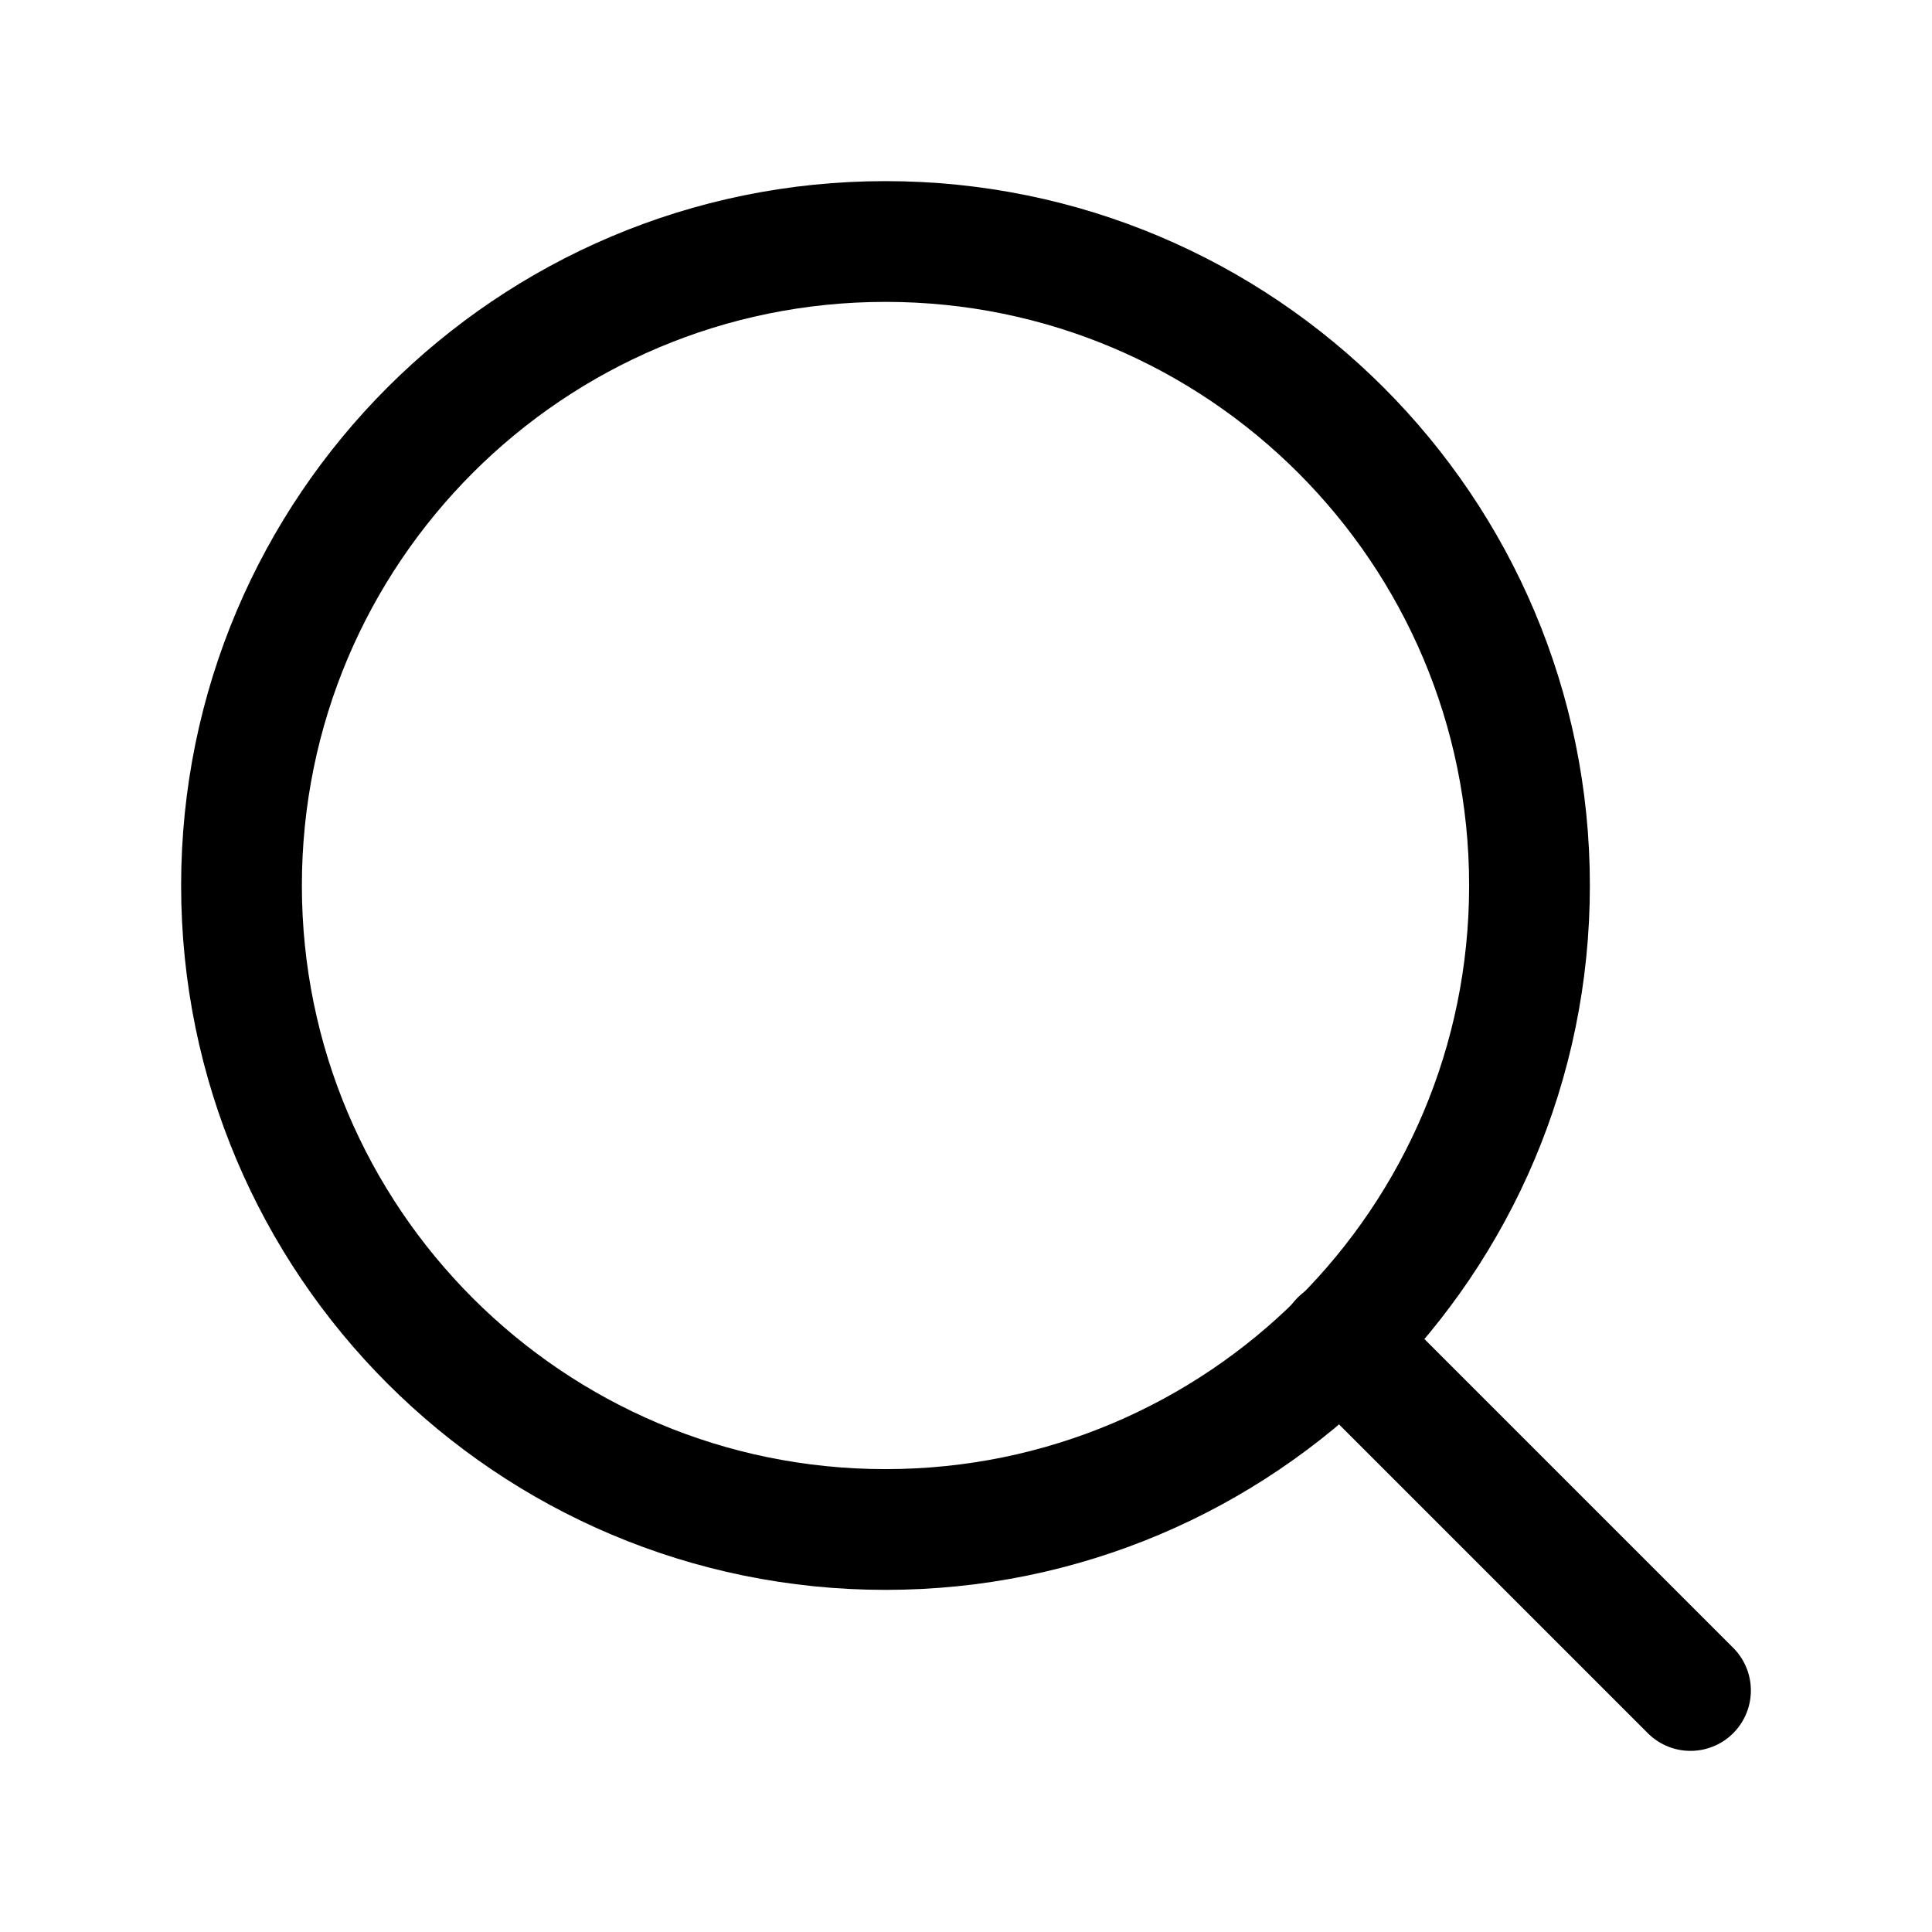
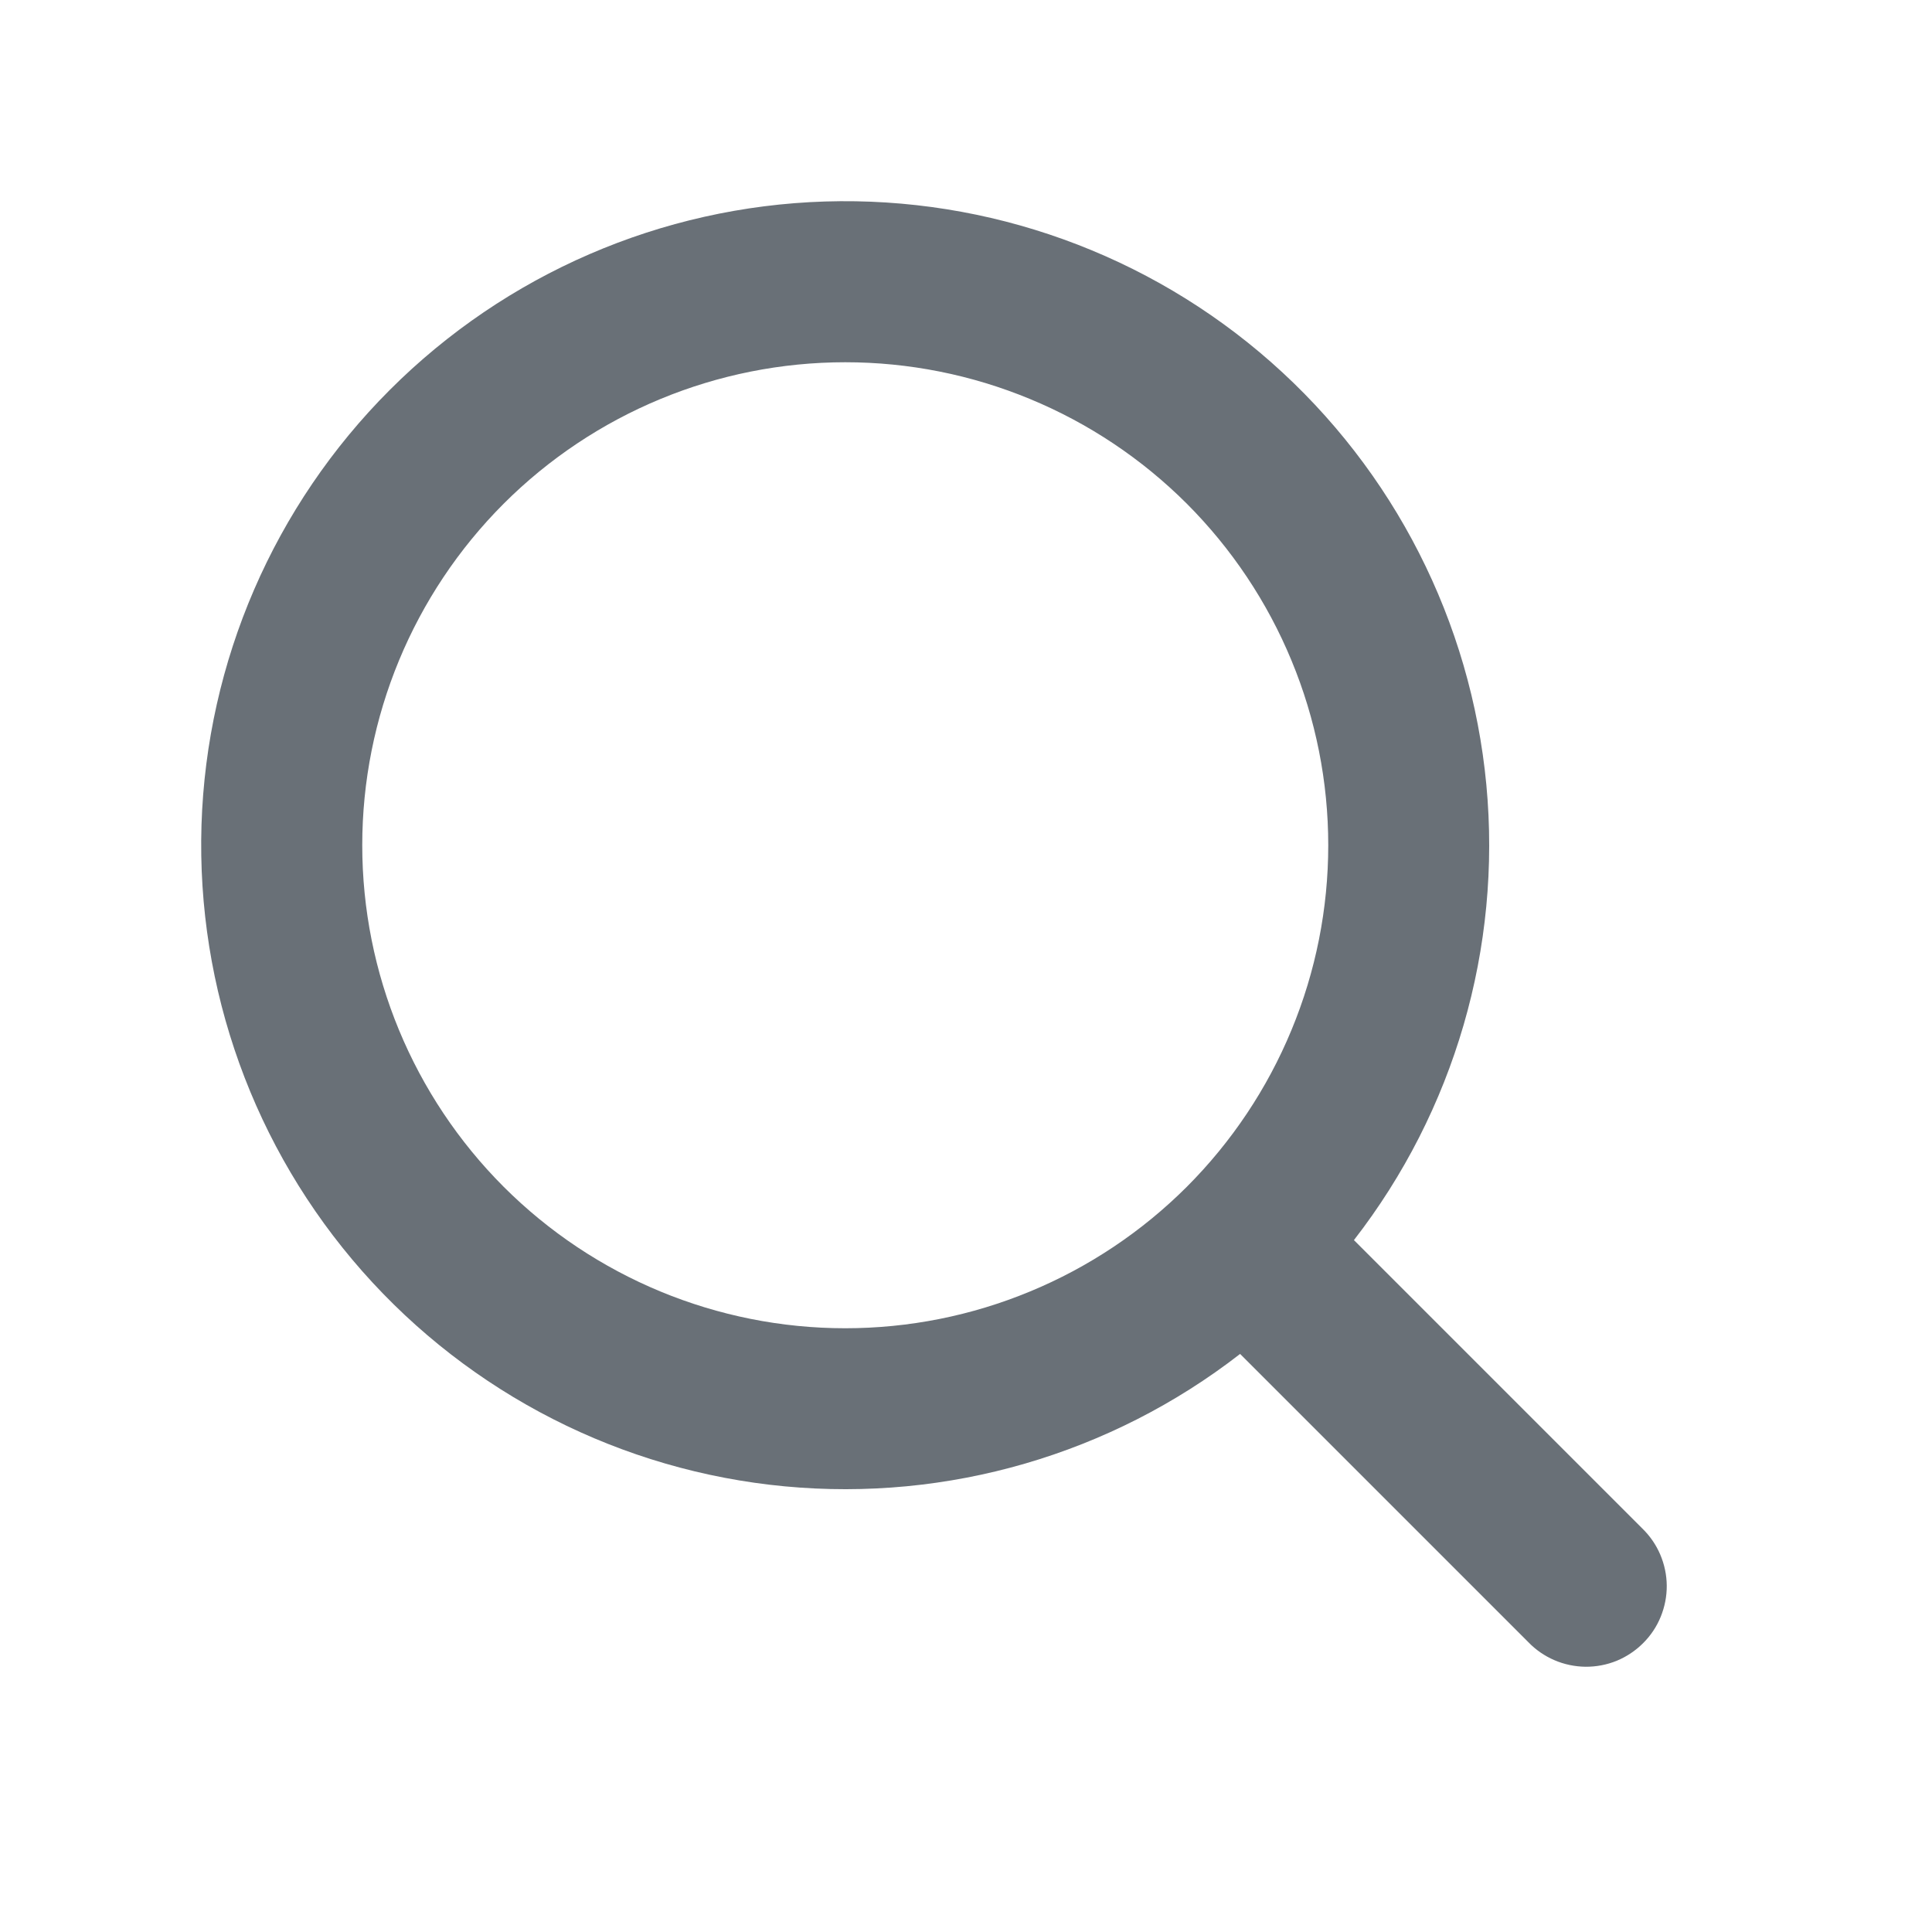
<svg xmlns="http://www.w3.org/2000/svg" width="24" height="24" viewBox="0 0 24 24" fill="none">
-   <path d="M11 19C15.418 19 19 15.418 19 11C19 6.582 15.418 3 11 3C6.582 3 3 6.582 3 11C3 15.418 6.582 19 11 19Z" stroke="black" stroke-width="1.5" stroke-linecap="round" stroke-linejoin="round" />
-   <path d="M21 21L16.65 16.65" stroke="black" stroke-width="1.5" stroke-linecap="round" stroke-linejoin="round" />
+   <path d="M10.5 16.5C11.288 16.5 12.068 16.345 12.796 16.043C13.524 15.742 14.185 15.3 14.743 14.743C15.3 14.185 15.742 13.524 16.043 12.796C16.345 12.068 16.5 11.288 16.5 10.5C16.5 9.712 16.345 8.932 16.043 8.204C15.742 7.476 15.3 6.815 14.743 6.257C14.185 5.7 13.524 5.258 12.796 4.957C12.068 4.655 11.288 4.5 10.5 4.5C8.909 4.5 7.383 5.132 6.257 6.257C5.132 7.383 4.5 8.909 4.5 10.5C4.5 12.091 5.132 13.617 6.257 14.743C7.383 15.868 8.909 16.5 10.5 16.5ZM16.82 15.406L20.4 18.986C20.495 19.078 20.572 19.189 20.624 19.311C20.676 19.433 20.704 19.564 20.705 19.697C20.706 19.83 20.68 19.961 20.63 20.084C20.58 20.207 20.505 20.319 20.411 20.412C20.317 20.506 20.206 20.58 20.083 20.631C19.96 20.681 19.828 20.706 19.695 20.705C19.563 20.703 19.431 20.676 19.309 20.623C19.188 20.571 19.077 20.495 18.985 20.399L15.405 16.819C13.797 18.067 11.775 18.655 9.749 18.464C7.723 18.273 5.846 17.317 4.5 15.791C3.154 14.265 2.44 12.283 2.503 10.249C2.567 8.215 3.404 6.282 4.843 4.843C6.282 3.404 8.215 2.567 10.249 2.503C12.283 2.44 14.265 3.154 15.791 4.5C17.317 5.846 18.273 7.723 18.464 9.749C18.655 11.775 18.067 13.797 16.819 15.405L16.82 15.406Z" fill="#697077" />
</svg>
